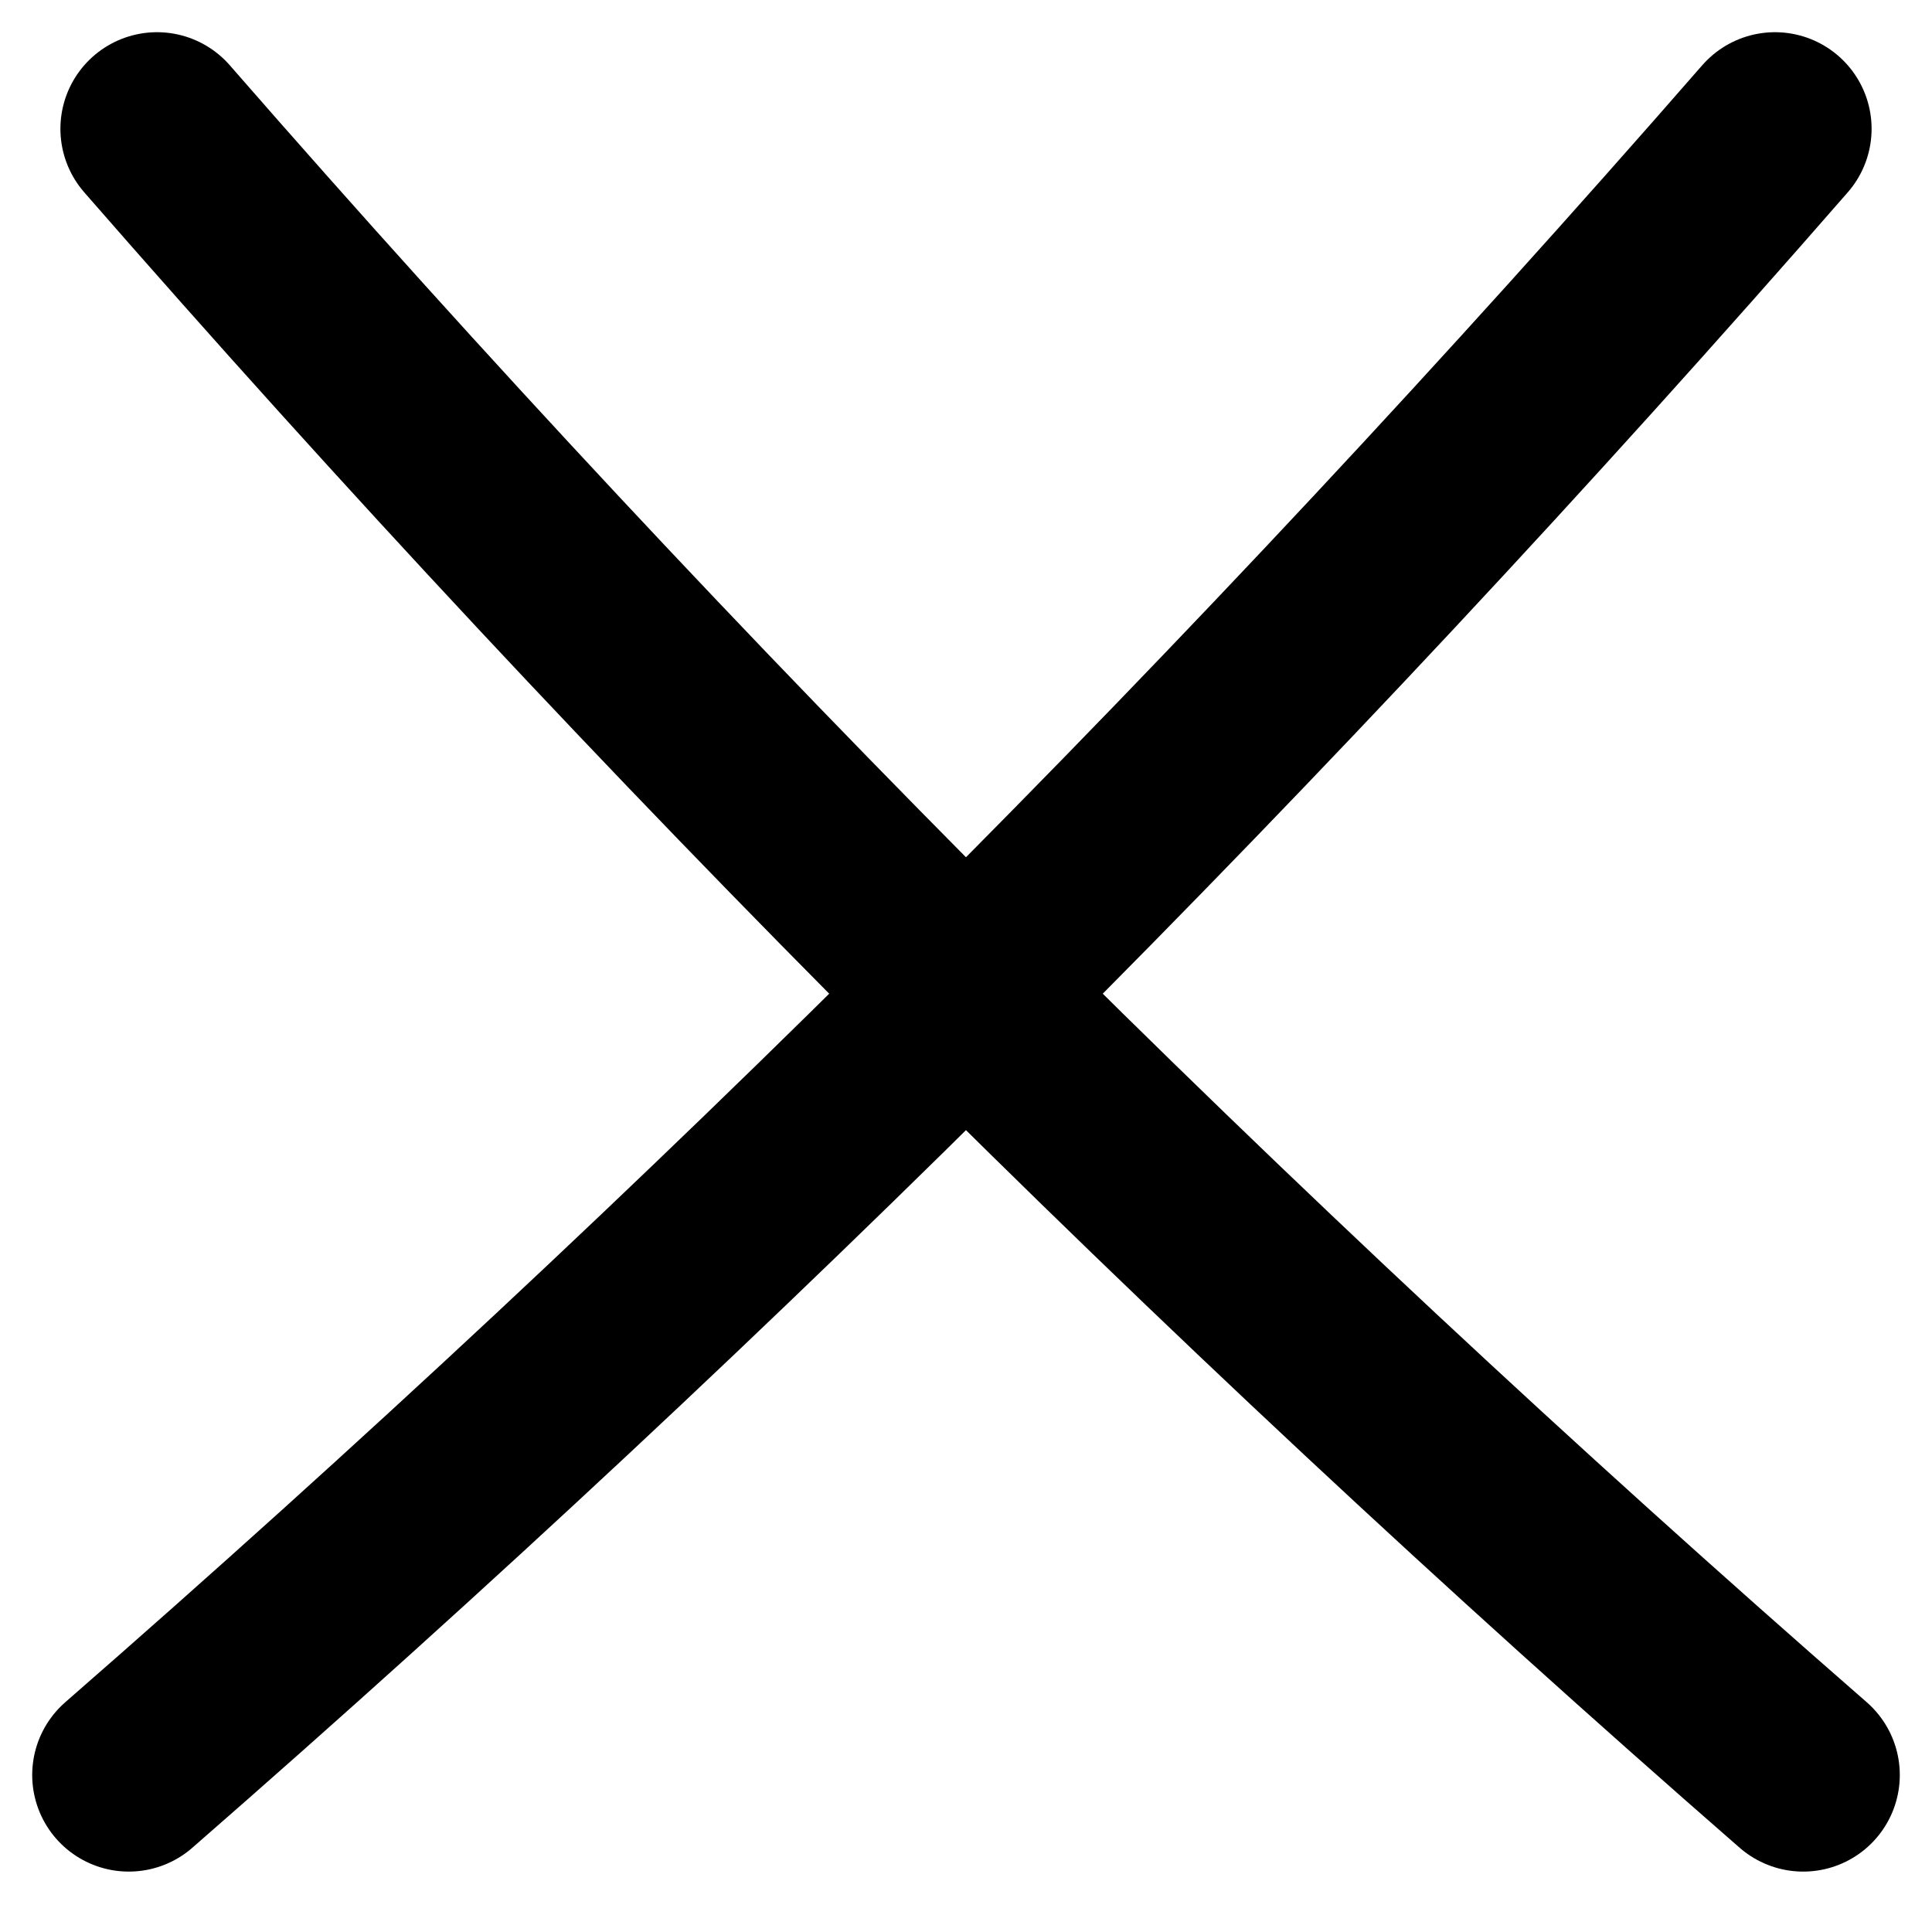
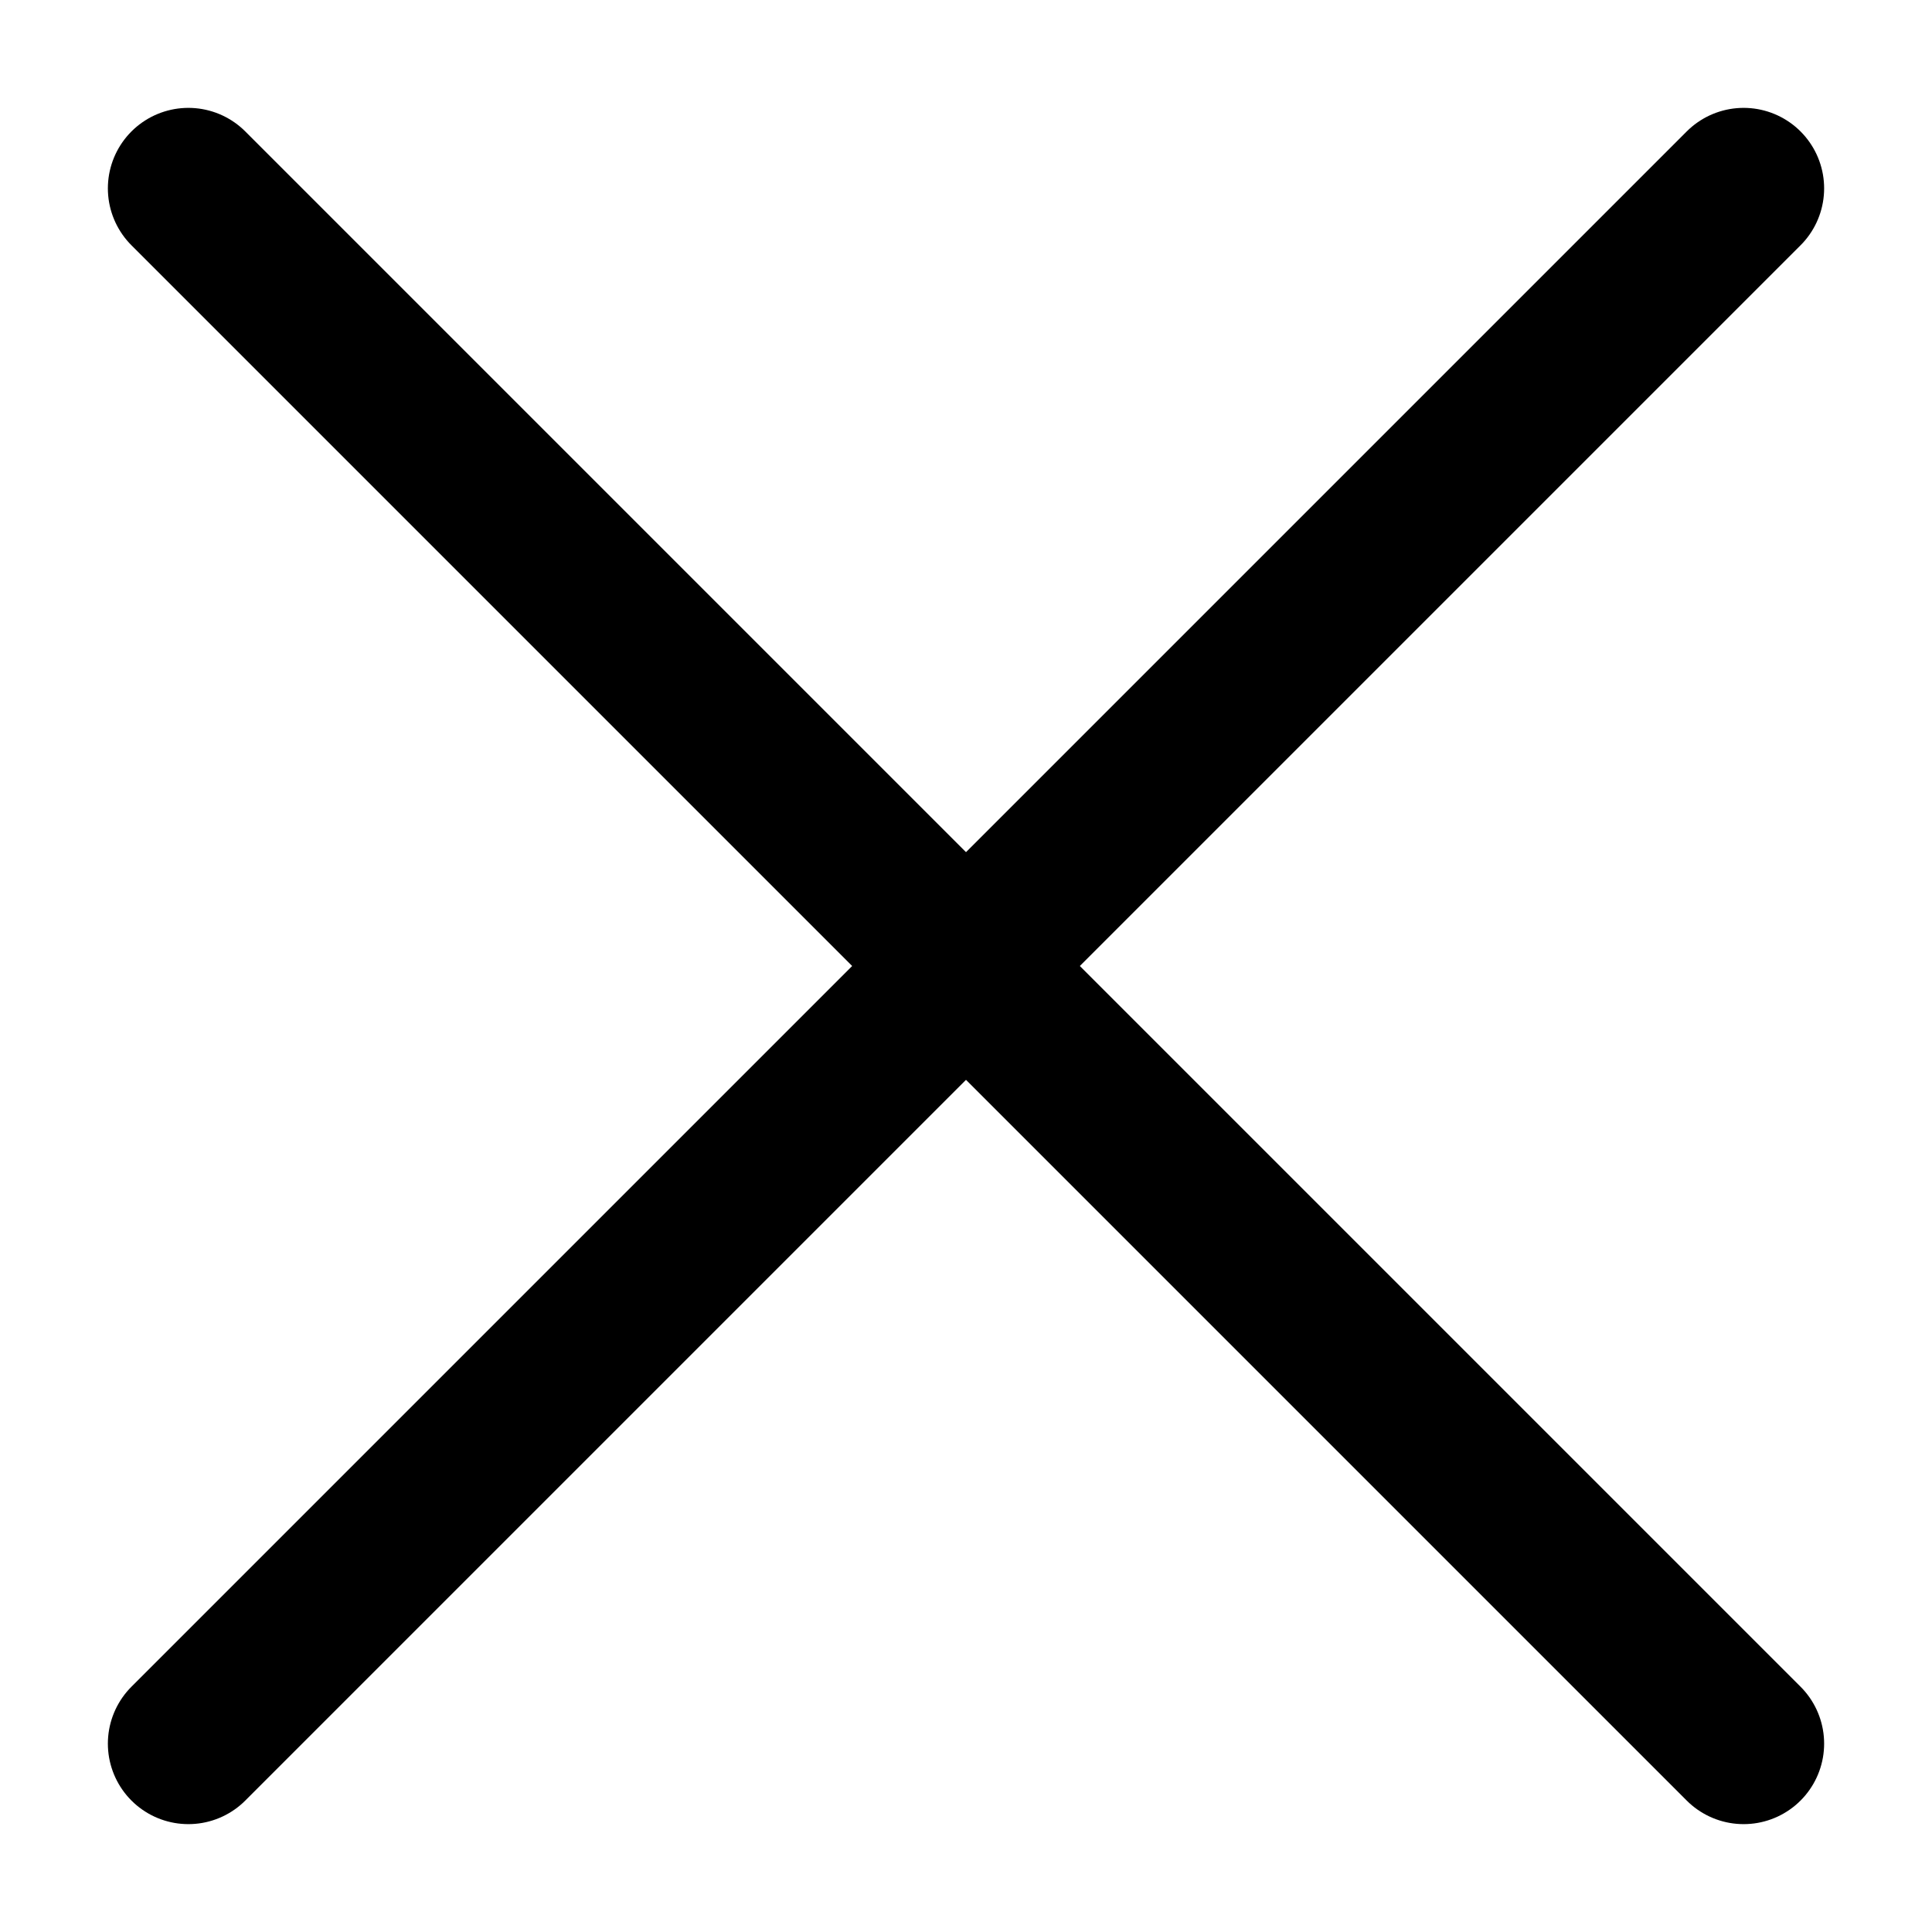
- <svg xmlns="http://www.w3.org/2000/svg" width="15" height="15" viewBox="0 0 15 15" fill="none">
-   <path d="M14 13.781C9.435 9.8 5.2 5.564 1.219 1" stroke="black" stroke-width="1.5" stroke-linecap="round" stroke-linejoin="round" />
-   <path d="M1 13.781C5.564 9.8 9.8 5.564 13.781 1" stroke="black" stroke-width="1.5" stroke-linecap="round" stroke-linejoin="round" />
+ <svg xmlns="http://www.w3.org/2000/svg" width="24" height="24" viewBox="0 0 24 24" fill="none">
+   <path d="M21.66 2.34L2.34 21.66" stroke="black" stroke-width="2" stroke-linecap="round" stroke-linejoin="round" />
+   <path d="M2.34 2.34L21.66 21.66" stroke="black" stroke-width="2" stroke-linecap="round" stroke-linejoin="round" />
</svg>
